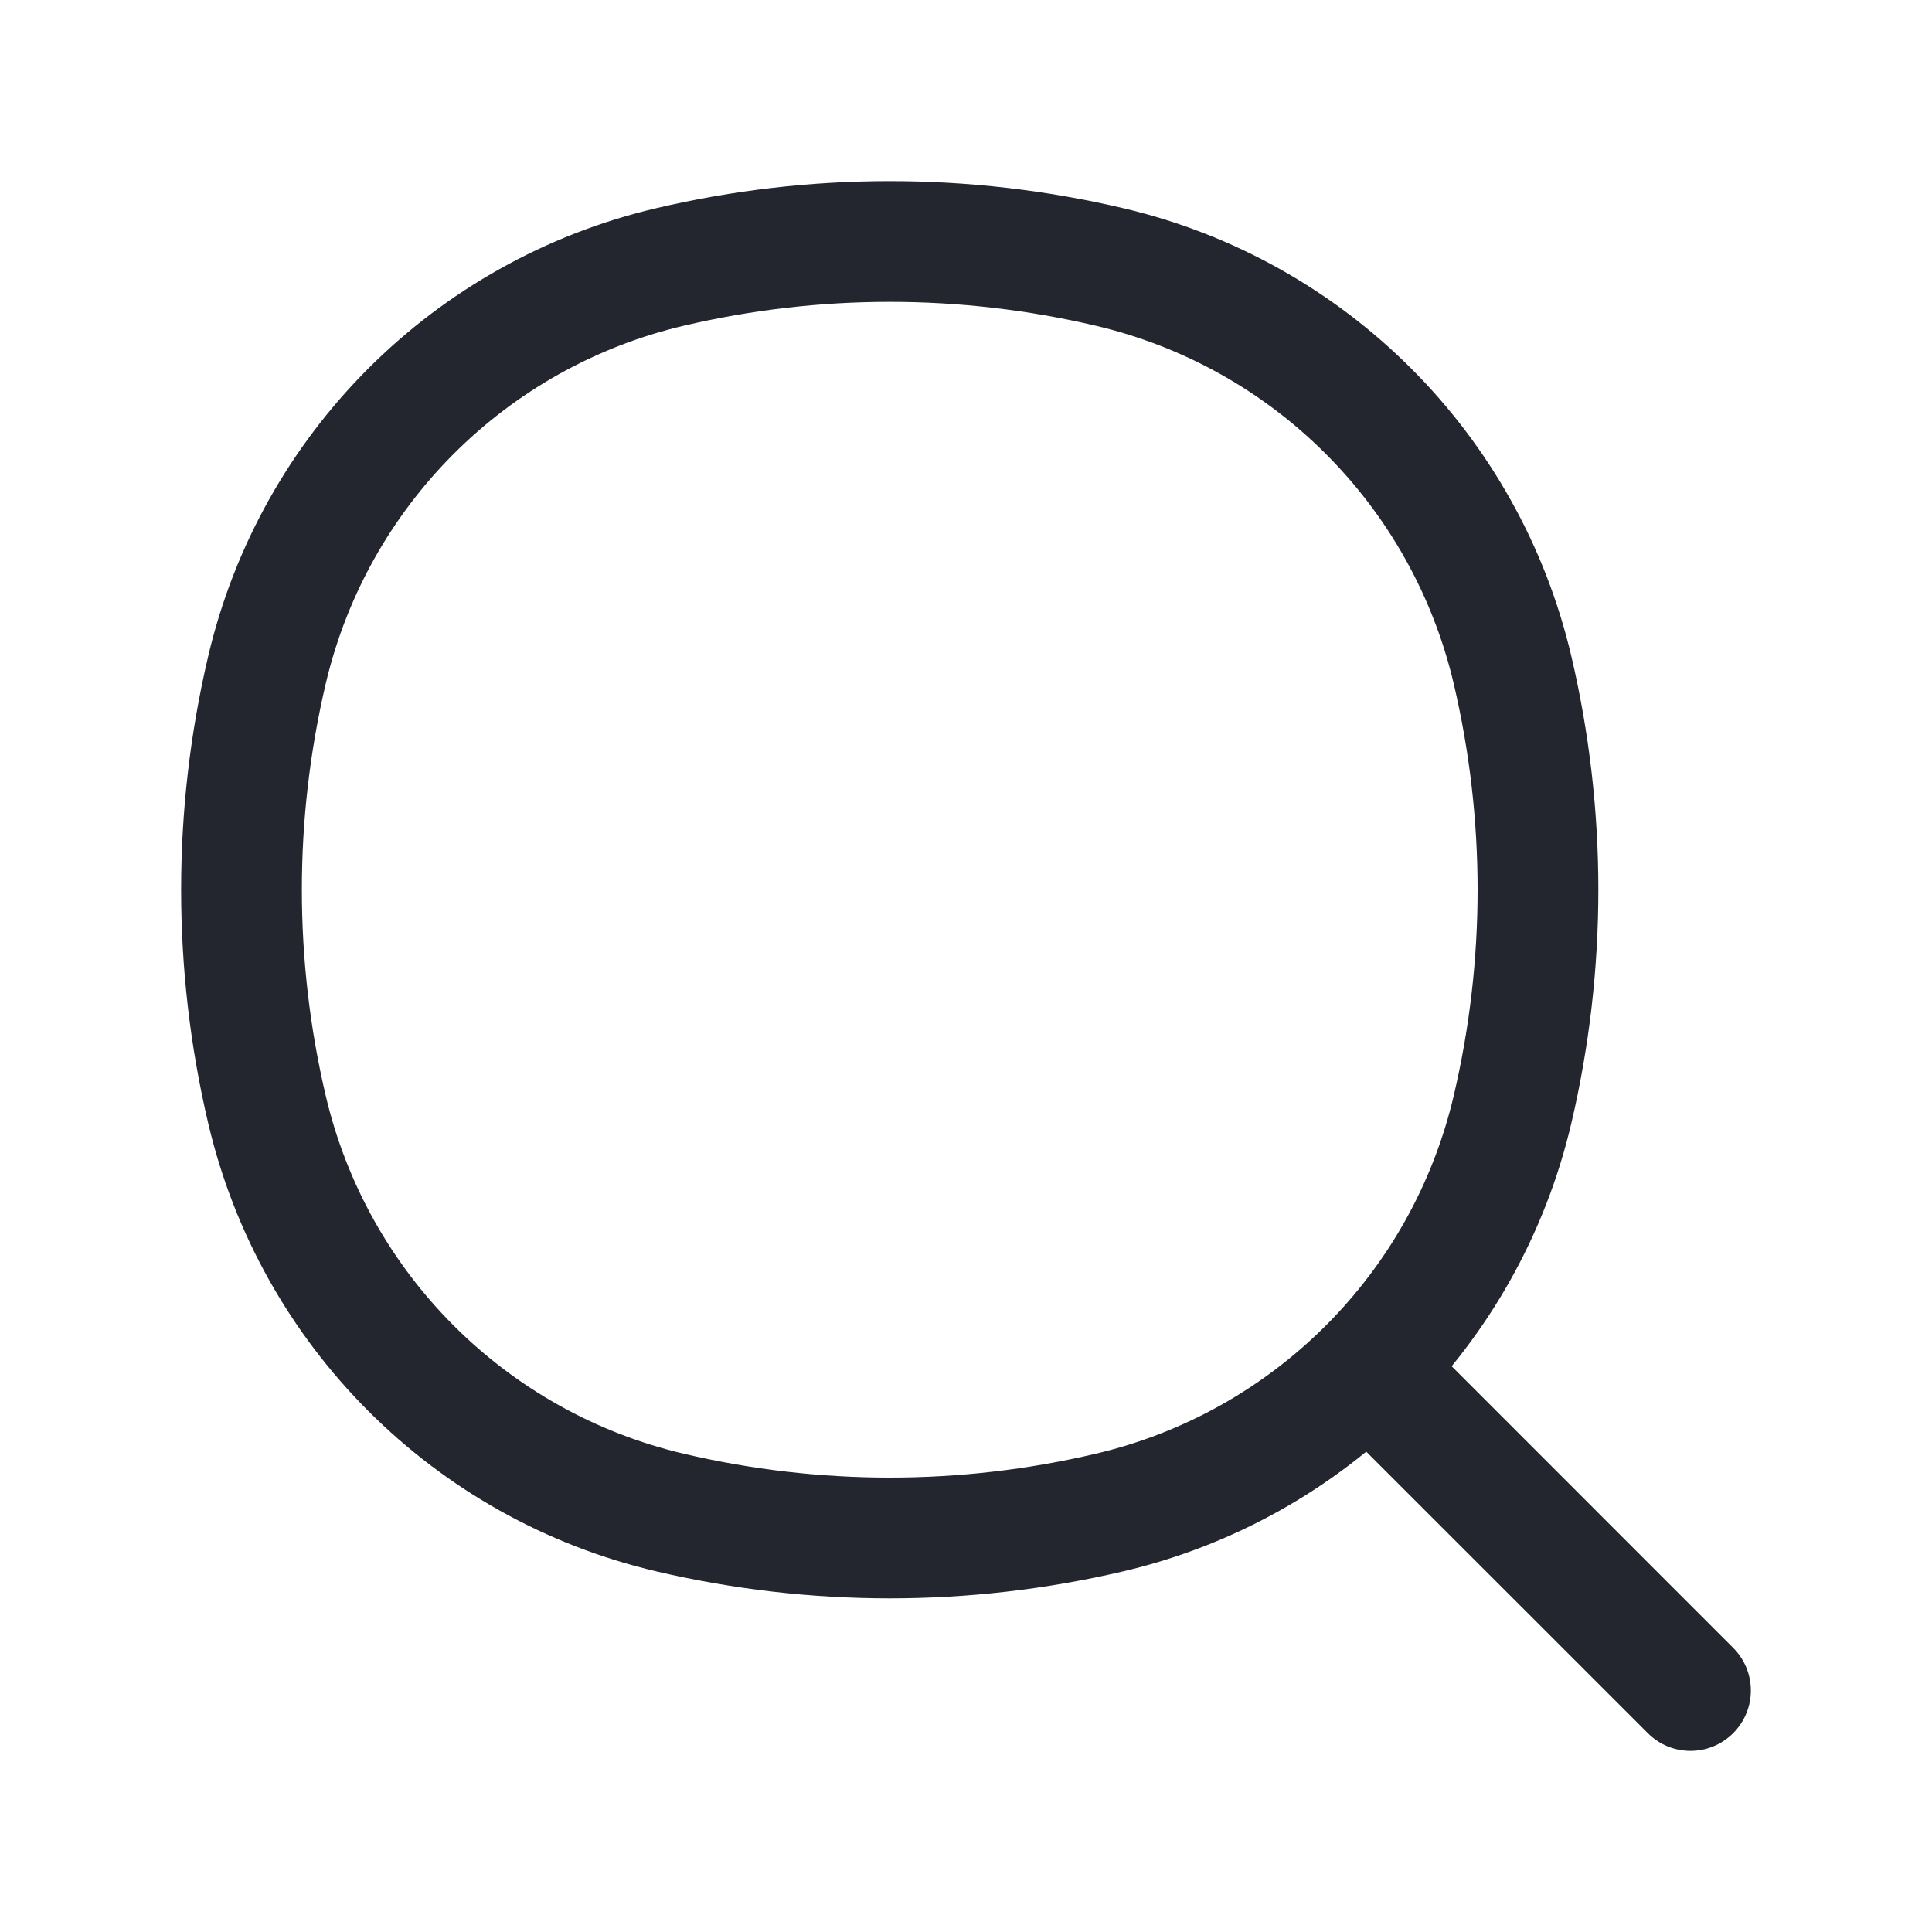
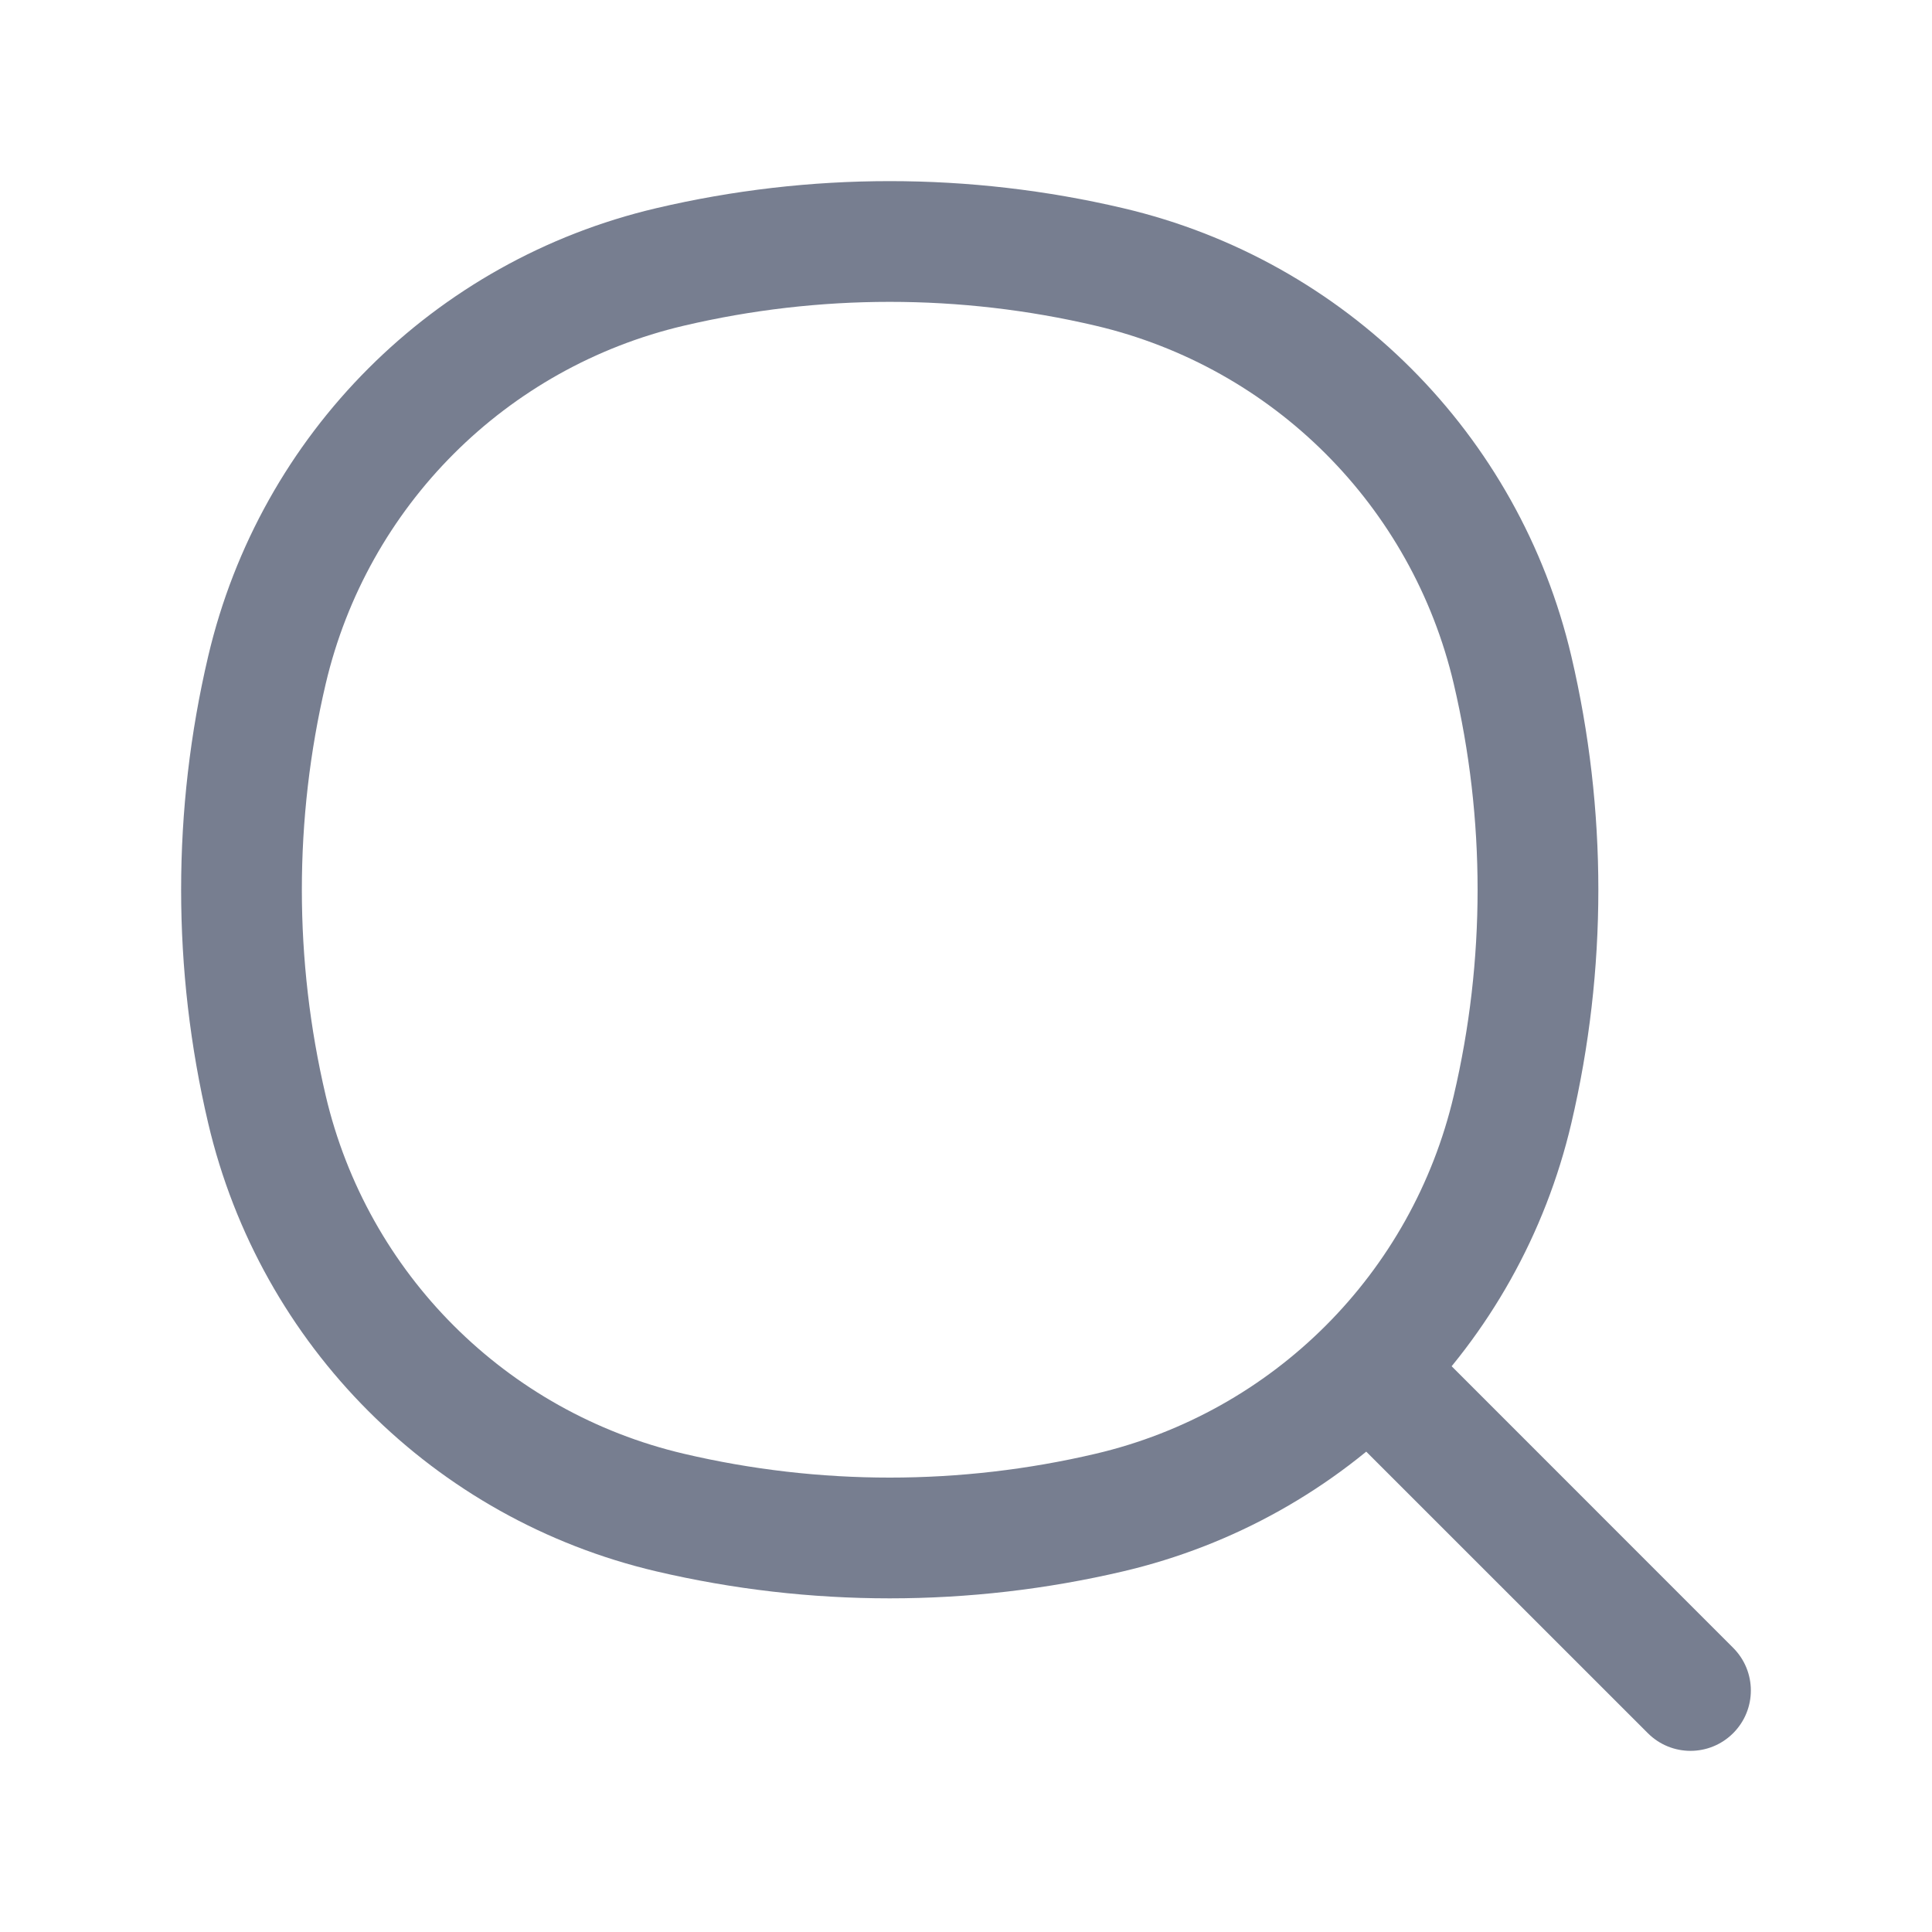
<svg xmlns="http://www.w3.org/2000/svg" width="24" height="24" viewBox="0 0 24 24" fill="none">
-   <path d="M3.316 13.781L4.046 13.61L3.316 13.781ZM3.316 8.324L4.046 8.495L3.316 8.324ZM18.789 8.324L19.52 8.153L18.789 8.324ZM18.789 13.781L19.52 13.952L18.789 13.781ZM13.781 18.789L13.61 18.059L13.781 18.789ZM8.324 18.789L8.153 19.52L8.324 18.789ZM8.324 3.316L8.153 2.586L8.324 3.316ZM13.781 3.316L13.952 2.586L13.781 3.316ZM20.47 21.53C20.763 21.823 21.237 21.823 21.53 21.53C21.823 21.237 21.823 20.763 21.53 20.47L20.47 21.53ZM4.046 13.61C3.651 11.928 3.651 10.177 4.046 8.495L2.586 8.153C2.138 10.06 2.138 12.045 2.586 13.952L4.046 13.61ZM18.059 8.495C18.454 10.177 18.454 11.928 18.059 13.61L19.52 13.952C19.967 12.045 19.967 10.06 19.52 8.153L18.059 8.495ZM13.61 18.059C11.928 18.454 10.177 18.454 8.495 18.059L8.153 19.52C10.06 19.967 12.045 19.967 13.952 19.52L13.61 18.059ZM8.495 4.046C10.177 3.651 11.928 3.651 13.61 4.046L13.952 2.586C12.045 2.138 10.06 2.138 8.153 2.586L8.495 4.046ZM8.495 18.059C6.288 17.541 4.564 15.818 4.046 13.61L2.586 13.952C3.234 16.715 5.39 18.872 8.153 19.52L8.495 18.059ZM13.952 19.52C16.715 18.872 18.872 16.715 19.52 13.952L18.059 13.61C17.541 15.818 15.818 17.541 13.61 18.059L13.952 19.52ZM13.61 4.046C15.818 4.564 17.541 6.288 18.059 8.495L19.52 8.153C18.872 5.39 16.715 3.234 13.952 2.586L13.61 4.046ZM8.153 2.586C5.39 3.234 3.234 5.39 2.586 8.153L4.046 8.495C4.564 6.288 6.288 4.564 8.495 4.046L8.153 2.586ZM16.805 17.866L20.47 21.53L21.53 20.47L17.866 16.805L16.805 17.866Z" fill="#23262F" />
+   <path d="M3.316 13.781L4.046 13.61L3.316 13.781ZM3.316 8.324L4.046 8.495L3.316 8.324ZM18.789 8.324L19.52 8.153L18.789 8.324ZM18.789 13.781L19.52 13.952L18.789 13.781ZM13.781 18.789L13.61 18.059L13.781 18.789ZM8.324 18.789L8.153 19.52L8.324 18.789ZM8.324 3.316L8.153 2.586L8.324 3.316ZM13.781 3.316L13.952 2.586L13.781 3.316ZM20.47 21.53C20.763 21.823 21.237 21.823 21.53 21.53C21.823 21.237 21.823 20.763 21.53 20.47L20.47 21.53ZM4.046 13.61C3.651 11.928 3.651 10.177 4.046 8.495L2.586 8.153C2.138 10.06 2.138 12.045 2.586 13.952L4.046 13.61ZM18.059 8.495C18.454 10.177 18.454 11.928 18.059 13.61L19.52 13.952C19.967 12.045 19.967 10.06 19.52 8.153L18.059 8.495ZM13.61 18.059C11.928 18.454 10.177 18.454 8.495 18.059L8.153 19.52C10.06 19.967 12.045 19.967 13.952 19.52L13.61 18.059ZM8.495 4.046C10.177 3.651 11.928 3.651 13.61 4.046L13.952 2.586C12.045 2.138 10.06 2.138 8.153 2.586L8.495 4.046ZM8.495 18.059C6.288 17.541 4.564 15.818 4.046 13.61L2.586 13.952C3.234 16.715 5.39 18.872 8.153 19.52L8.495 18.059ZM13.952 19.52C16.715 18.872 18.872 16.715 19.52 13.952L18.059 13.61C17.541 15.818 15.818 17.541 13.61 18.059L13.952 19.52ZM13.61 4.046C15.818 4.564 17.541 6.288 18.059 8.495L19.52 8.153C18.872 5.39 16.715 3.234 13.952 2.586L13.61 4.046ZM8.153 2.586C5.39 3.234 3.234 5.39 2.586 8.153L4.046 8.495C4.564 6.288 6.288 4.564 8.495 4.046L8.153 2.586ZM16.805 17.866L20.47 21.53L21.53 20.47L17.866 16.805L16.805 17.866Z" fill="#777E90" />
</svg>
